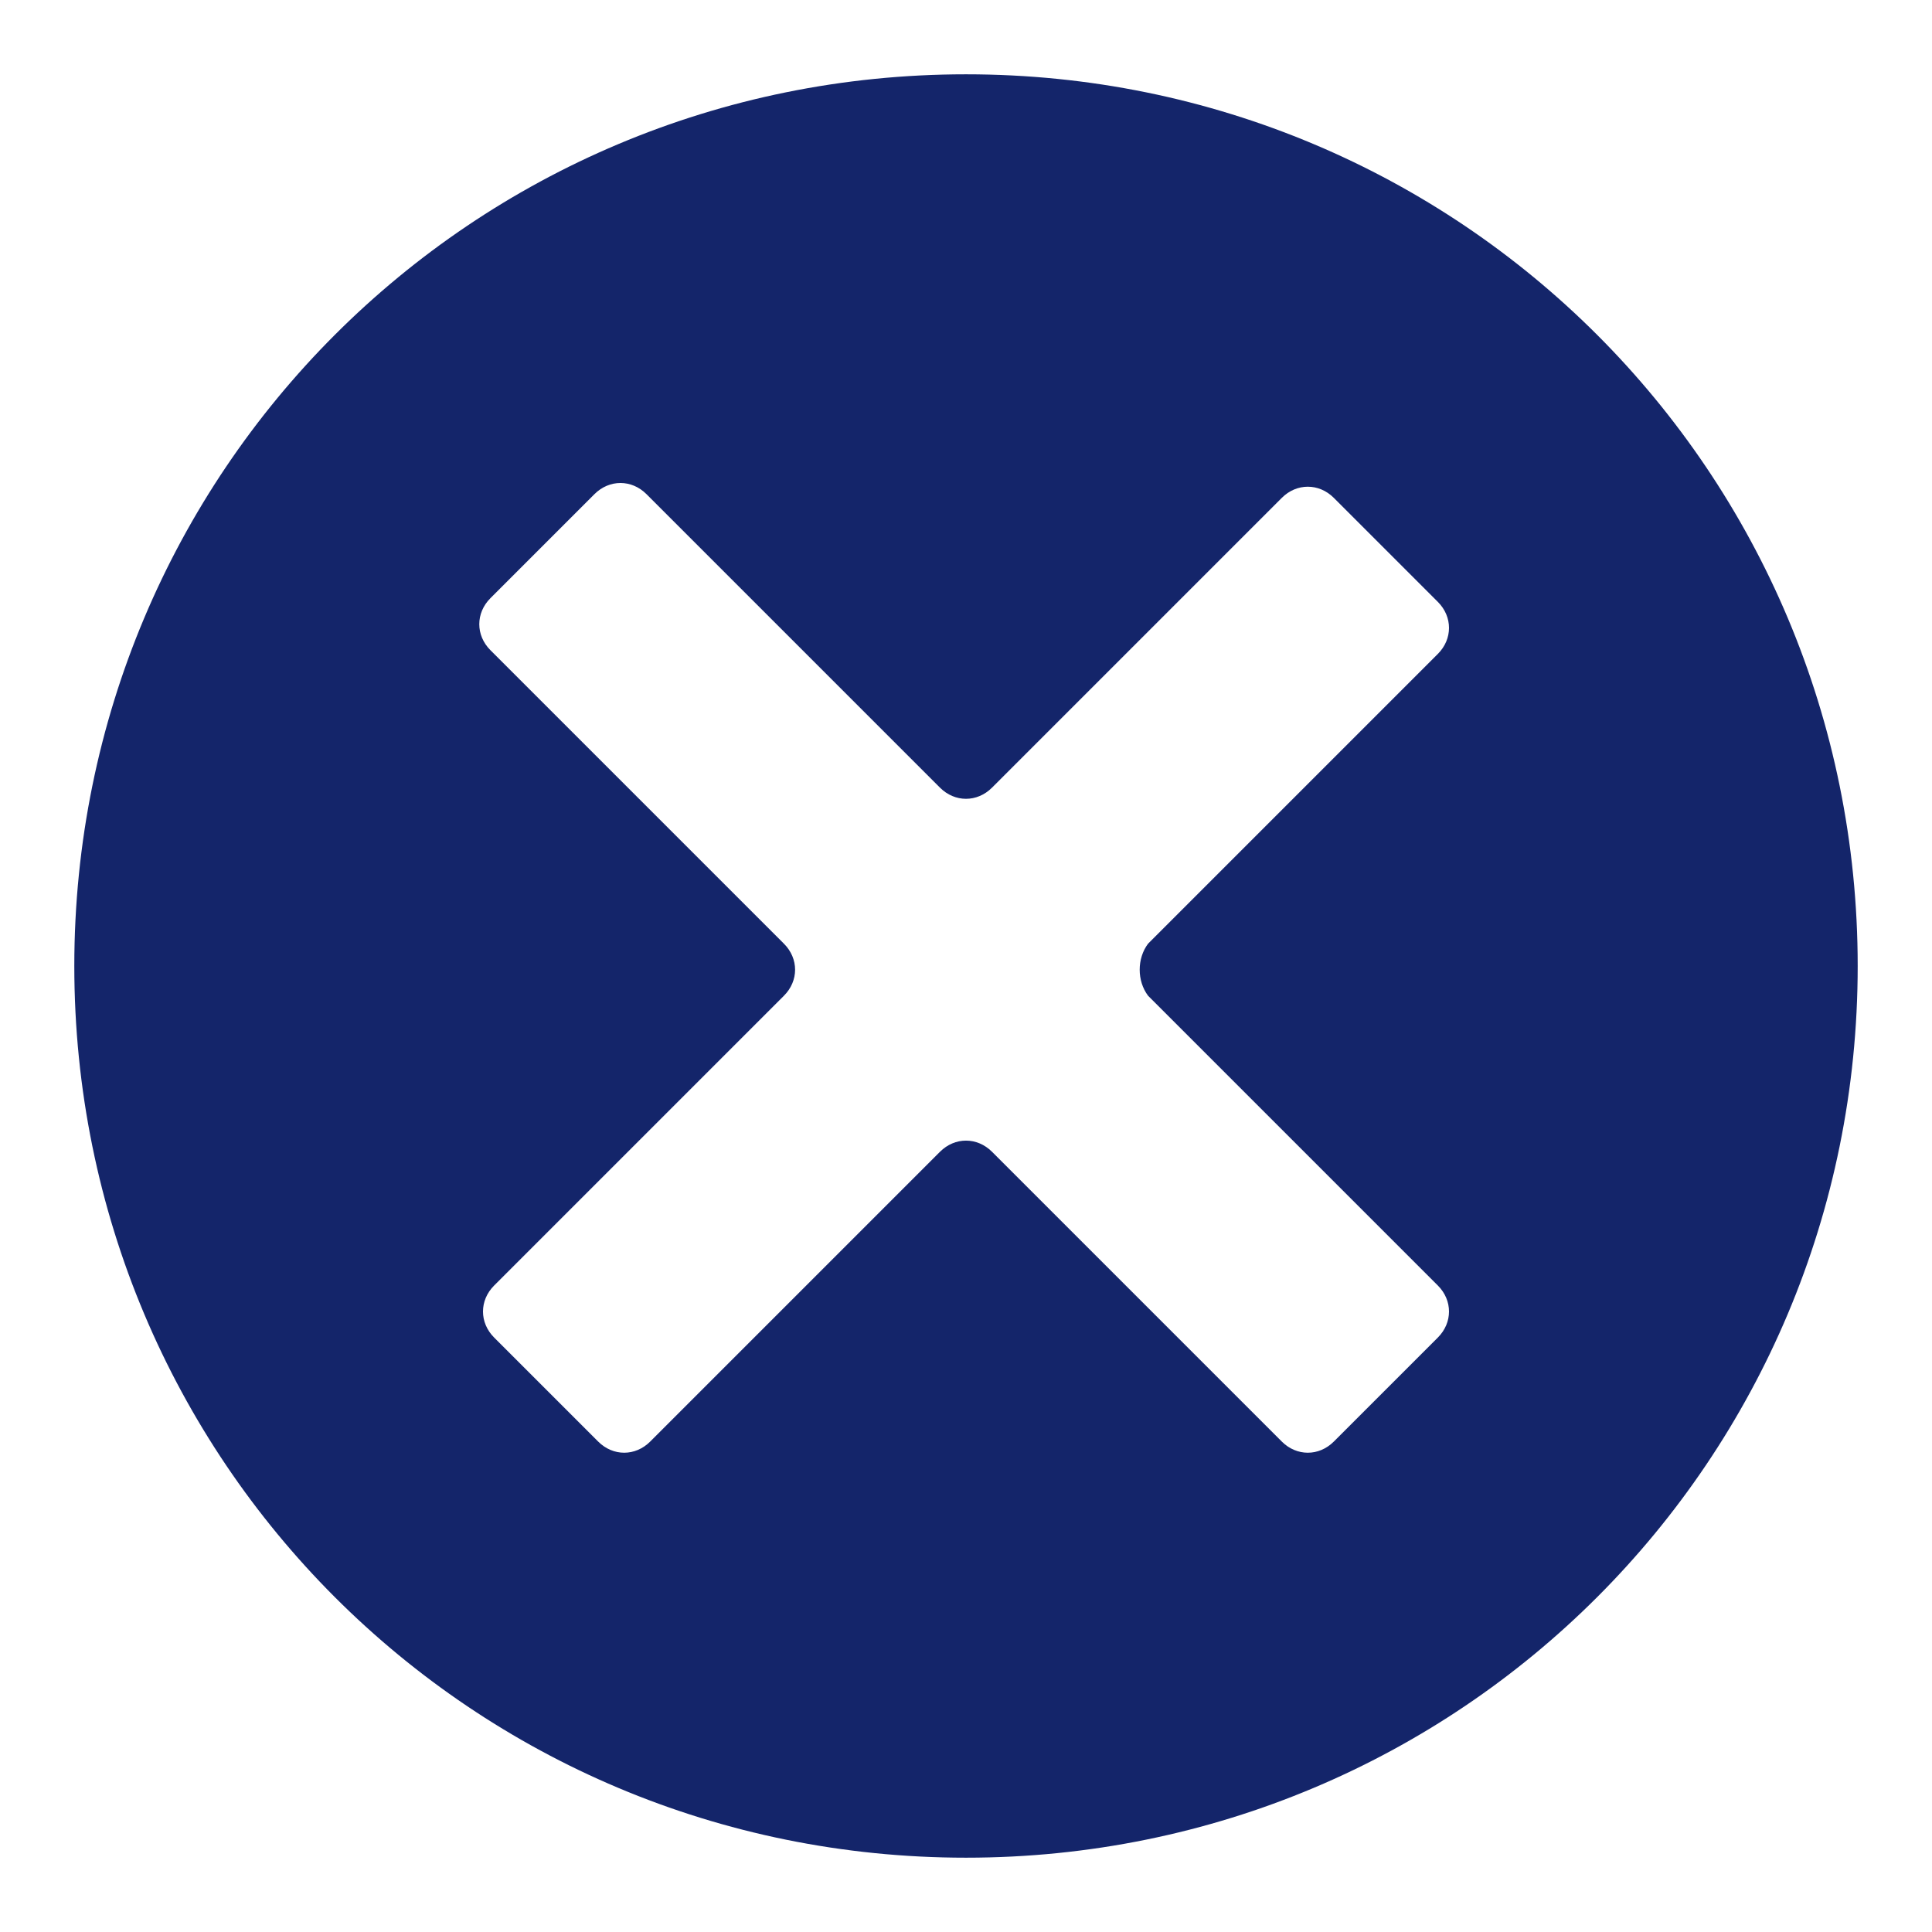
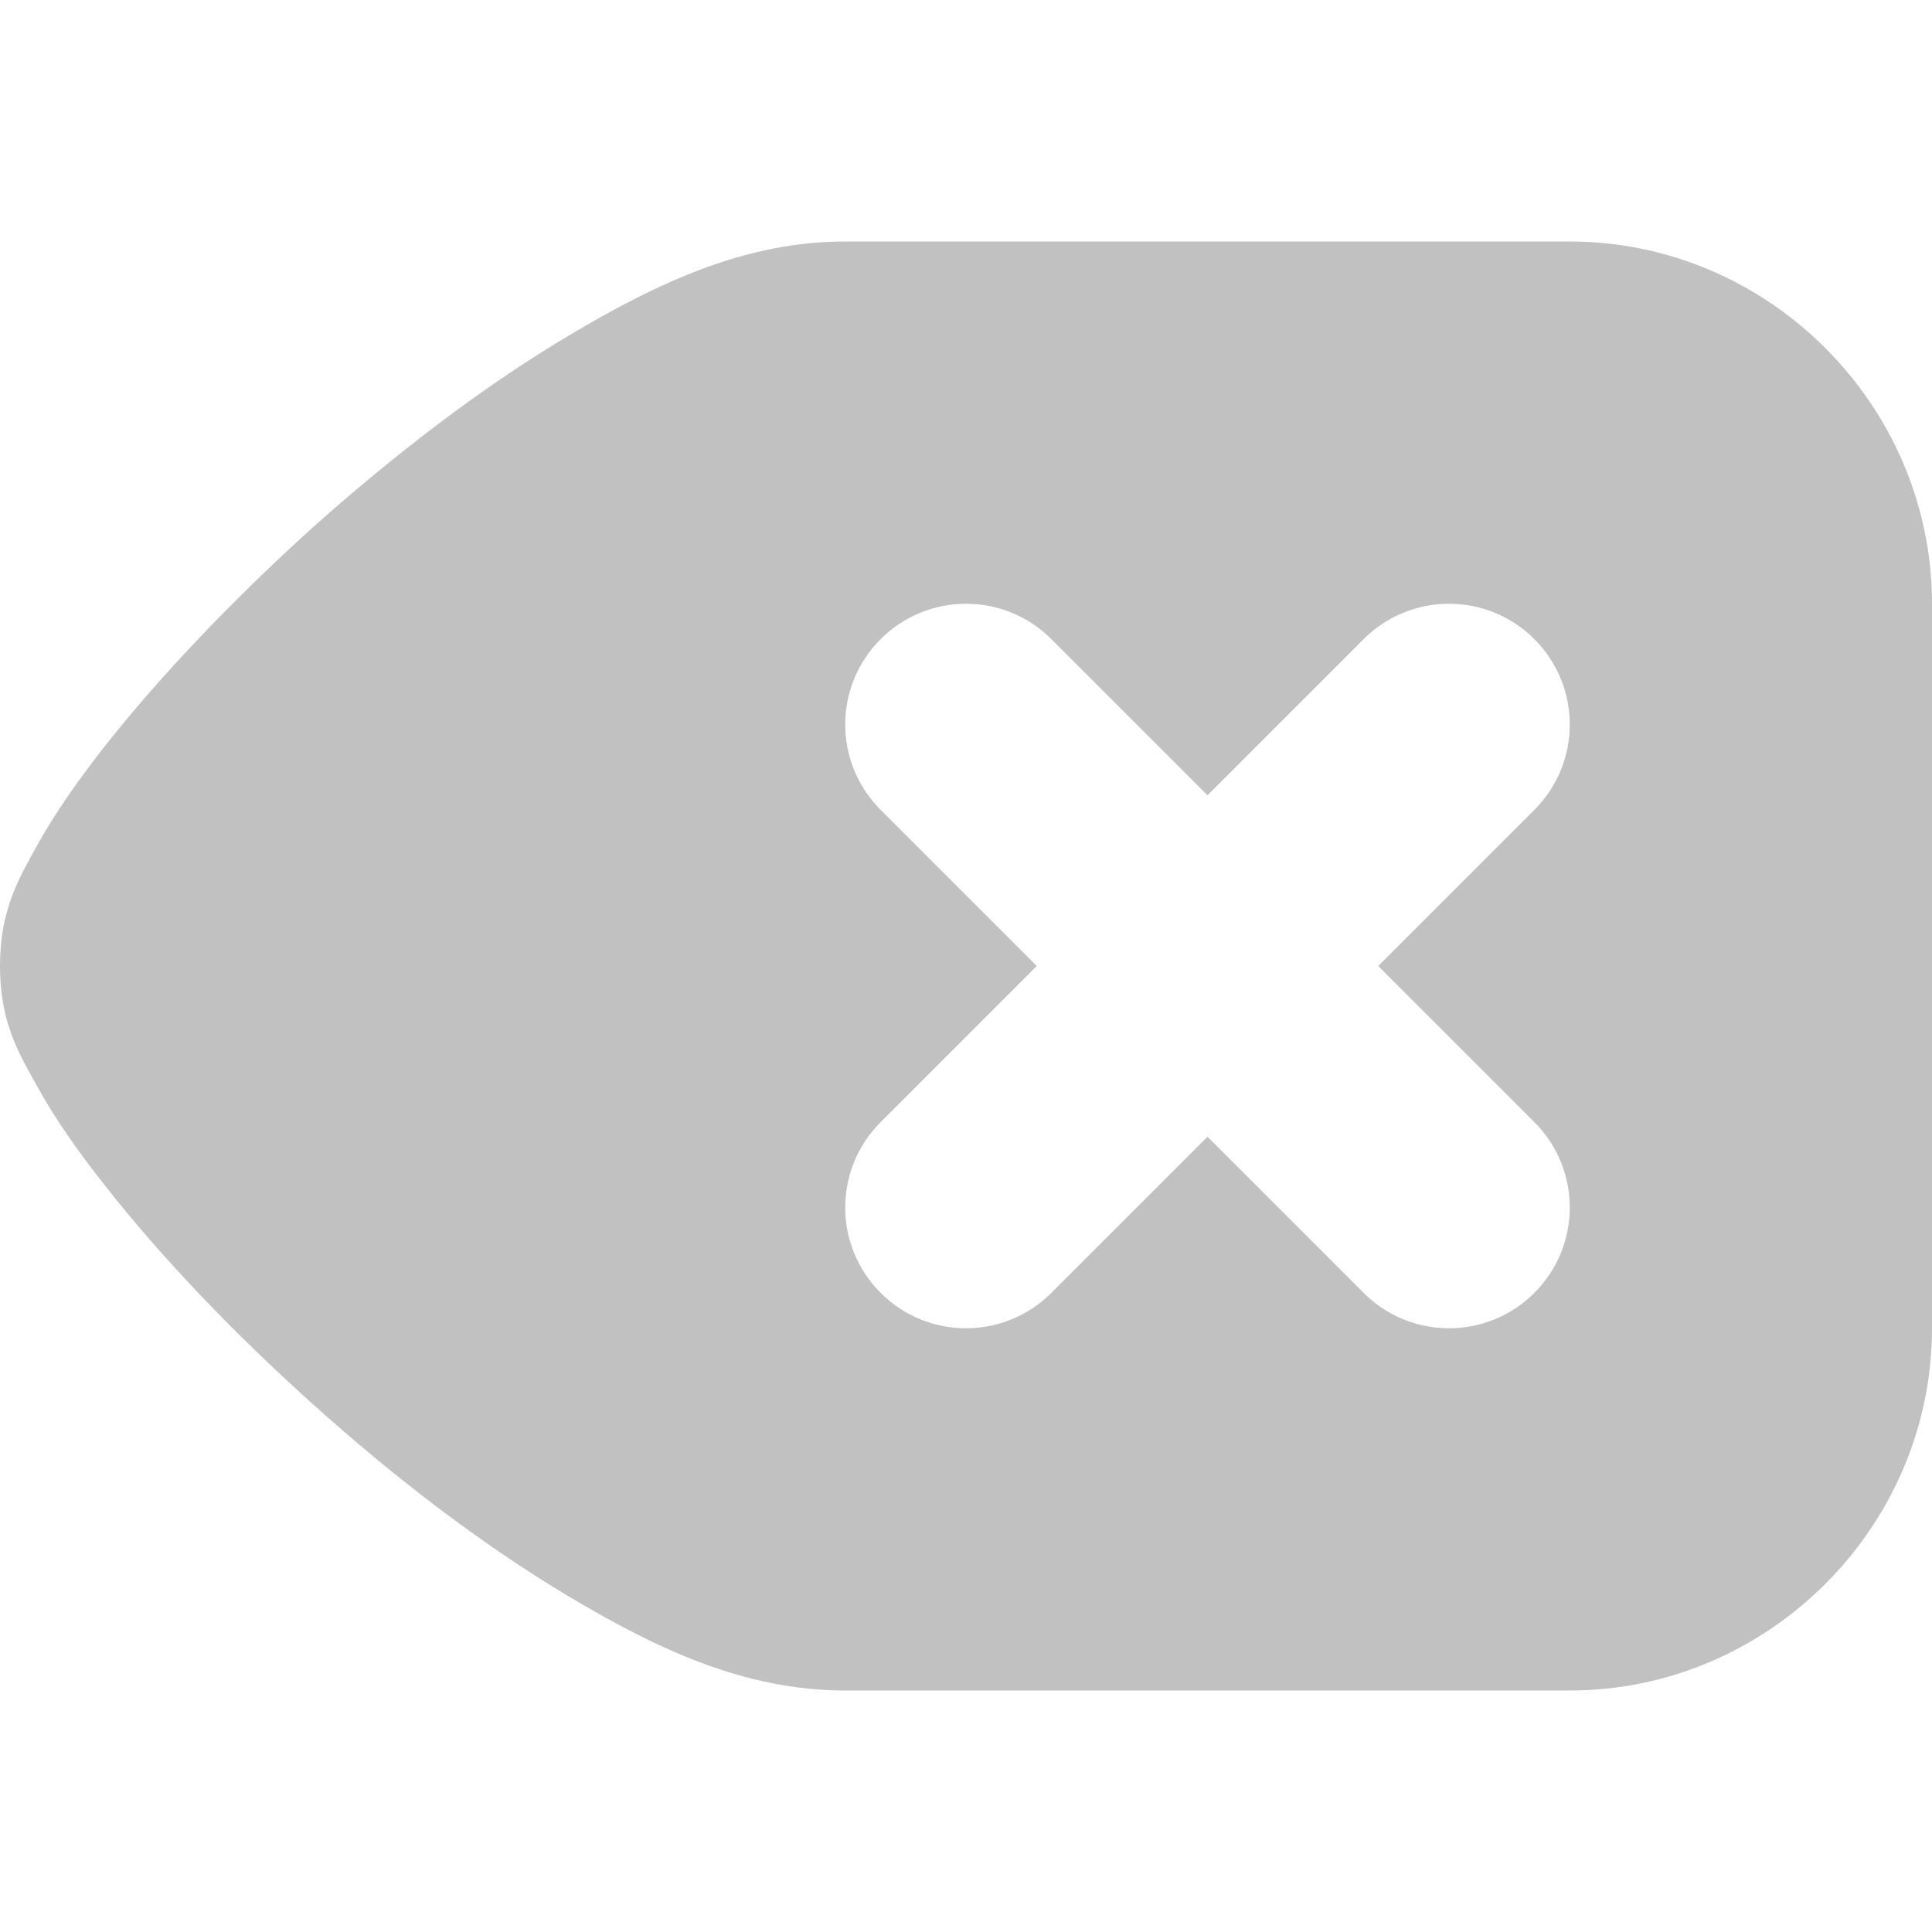
- <svg xmlns="http://www.w3.org/2000/svg" fill="#14256a" width="20px" height="20px" viewBox="0 0 52 52" enable-background="new 0 0 52 52" xml:space="preserve">
-   <path d="M26,2C12.7,2,2,12.7,2,26s10.7,24,24,24s24-10.7,24-24S39.3,2,26,2z M30.9,26.8l7.8,7.8c0.4,0.4,0.4,1,0,1.4  l-2.8,2.8c-0.4,0.4-1,0.4-1.4,0L26.7,31c-0.4-0.4-1-0.4-1.4,0l-7.8,7.8c-0.4,0.4-1,0.4-1.4,0L13.3,36c-0.4-0.4-0.4-1,0-1.4l7.8-7.8  c0.4-0.4,0.4-1,0-1.4l-7.9-7.9c-0.4-0.4-0.4-1,0-1.4l2.8-2.8c0.4-0.4,1-0.4,1.4,0l7.9,7.9c0.4,0.4,1,0.4,1.4,0l7.8-7.8  c0.4-0.4,1-0.4,1.4,0l2.8,2.8c0.4,0.4,0.4,1,0,1.4l-7.8,7.8C30.6,25.8,30.6,26.4,30.9,26.8z" />
+ <svg xmlns="http://www.w3.org/2000/svg" width="20px" height="20px" viewBox="0 0 16 16">
+   <path d="m 7 2 c -0.832 0 -1.559 0.344 -2.293 0.781 s -1.465 1.004 -2.129 1.598 c -0.66 0.598 -1.254 1.223 -1.707 1.797 c -0.227 0.289 -0.418 0.562 -0.57 0.836 c -0.152 0.277 -0.301 0.531 -0.301 0.988 s 0.148 0.711 0.301 0.984 c 0.152 0.277 0.344 0.551 0.57 0.836 c 0.453 0.578 1.047 1.203 1.707 1.797 c 0.664 0.598 1.395 1.164 2.129 1.602 s 1.461 0.781 2.293 0.781 h 6 c 1.645 0 3 -1.355 3 -3 v -6 c 0 -1.645 -1.355 -3 -3 -3 z m 1 3 c 0.266 0 0.52 0.105 0.707 0.293 l 1.293 1.293 l 1.293 -1.293 c 0.188 -0.188 0.441 -0.293 0.707 -0.293 s 0.52 0.105 0.707 0.293 c 0.391 0.391 0.391 1.023 0 1.414 l -1.293 1.293 l 1.293 1.293 c 0.391 0.391 0.391 1.023 0 1.414 s -1.023 0.391 -1.414 0 l -1.293 -1.293 l -1.293 1.293 c -0.391 0.391 -1.023 0.391 -1.414 0 s -0.391 -1.023 0 -1.414 l 1.293 -1.293 l -1.293 -1.293 c -0.391 -0.391 -0.391 -1.023 0 -1.414 c 0.188 -0.188 0.441 -0.293 0.707 -0.293 z m 0 0" fill="#c1c1c1" />
</svg>
